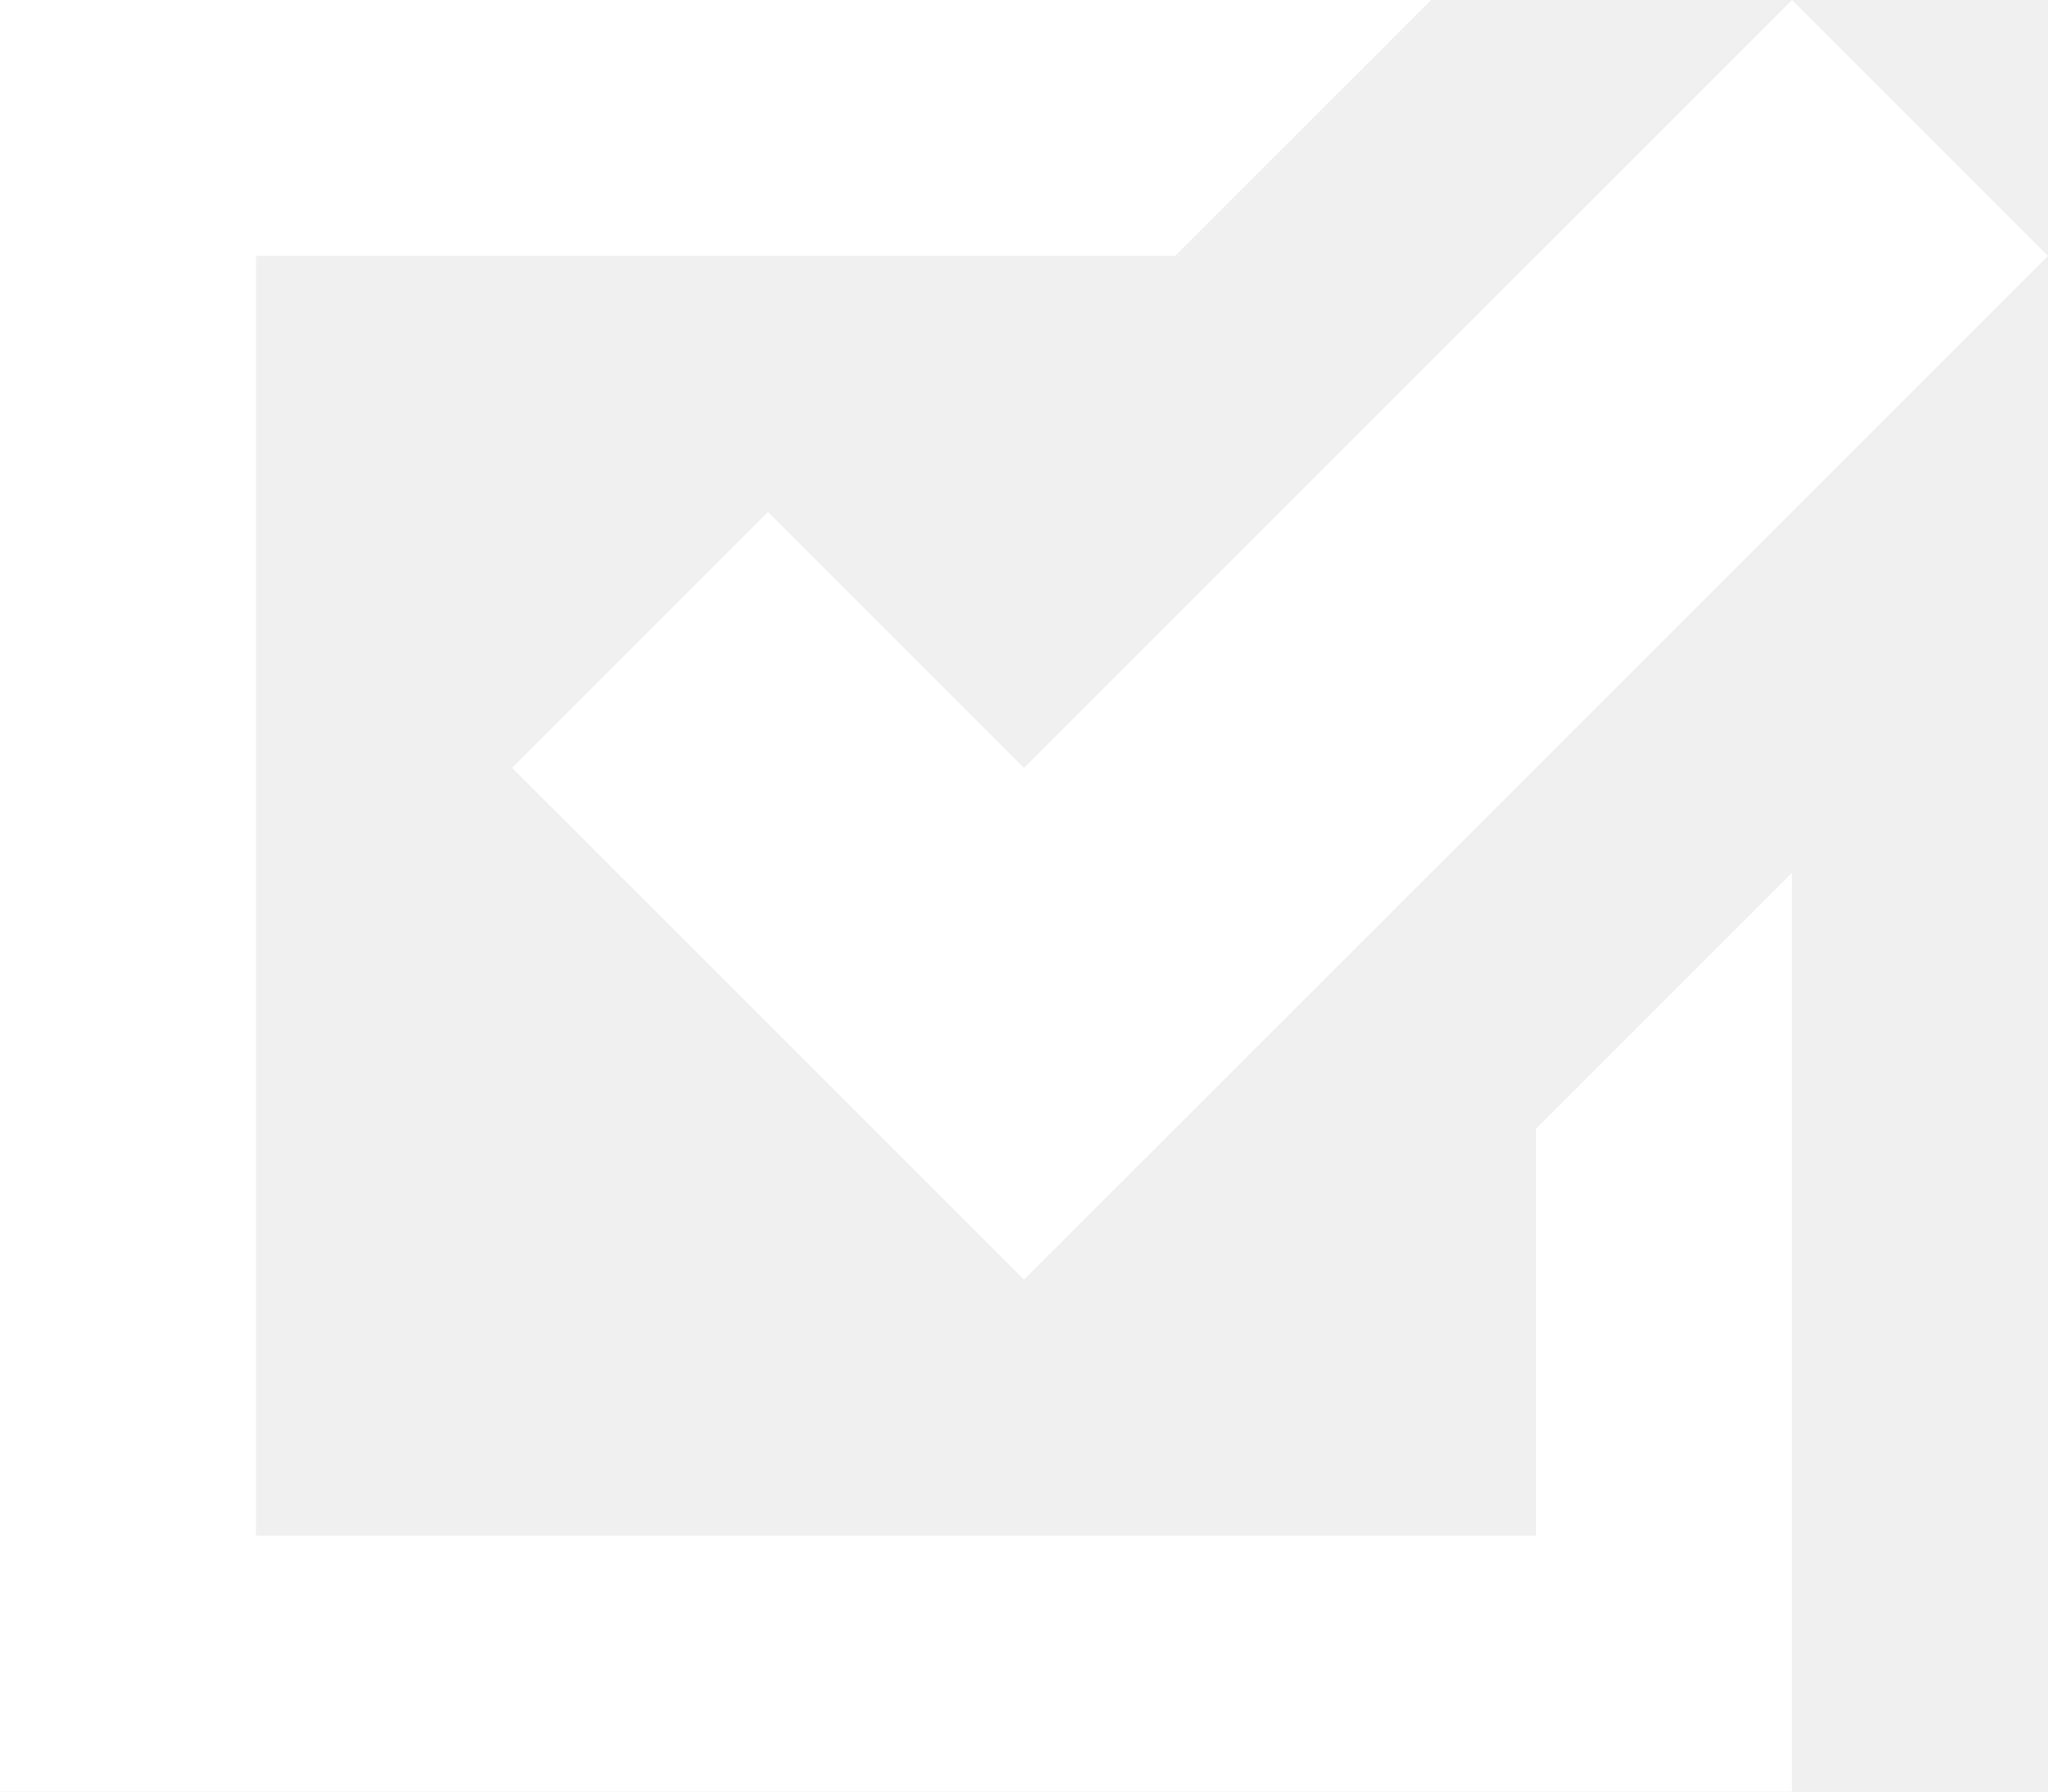
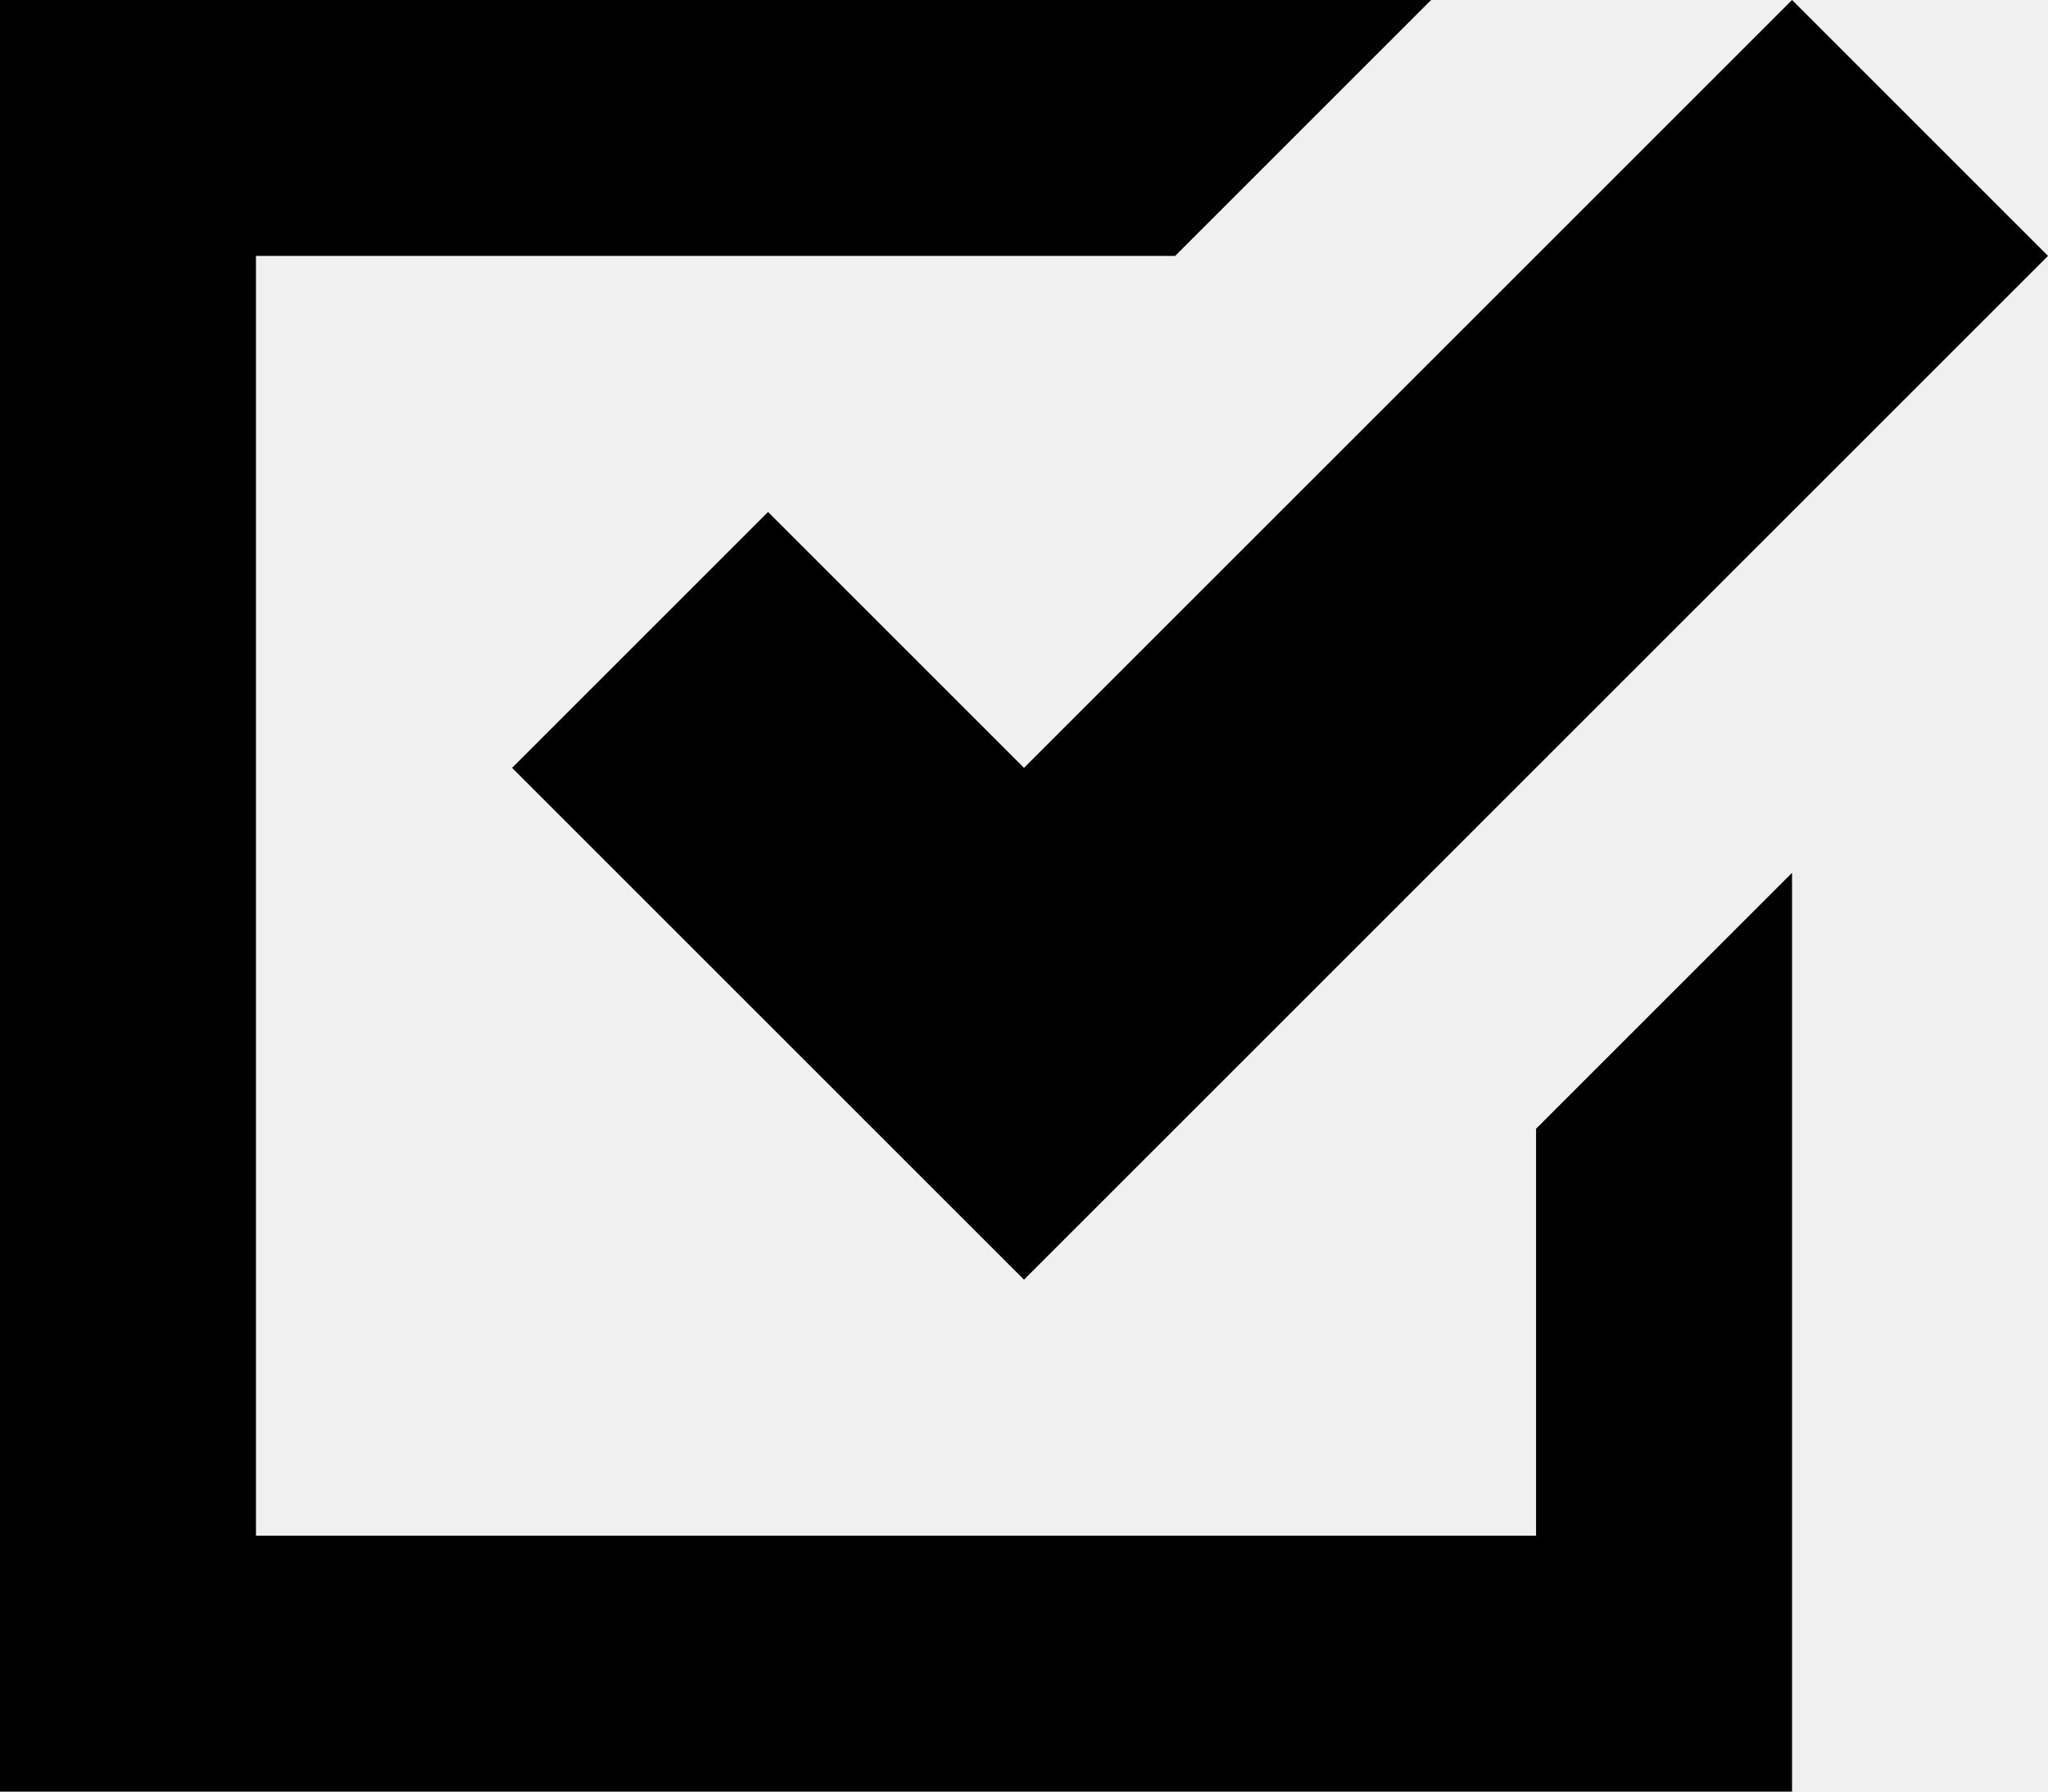
<svg xmlns="http://www.w3.org/2000/svg" width="13.714" height="12" viewBox="0 0 13.714 12">
-   <path id="Task" d="M0,0V12H12V5.846L10.286,7.56v2.726H1.714V1.714H7.869L9.583,0ZM12,0,6.857,5.143,5.143,3.429,3.429,5.143,6.857,8.571l6.857-6.857Z" fill="#fff" />
+   <path id="Task" d="M0,0V12H12V5.846L10.286,7.56v2.726H1.714V1.714H7.869L9.583,0ZM12,0,6.857,5.143,5.143,3.429,3.429,5.143,6.857,8.571l6.857-6.857Z" />
</svg>
